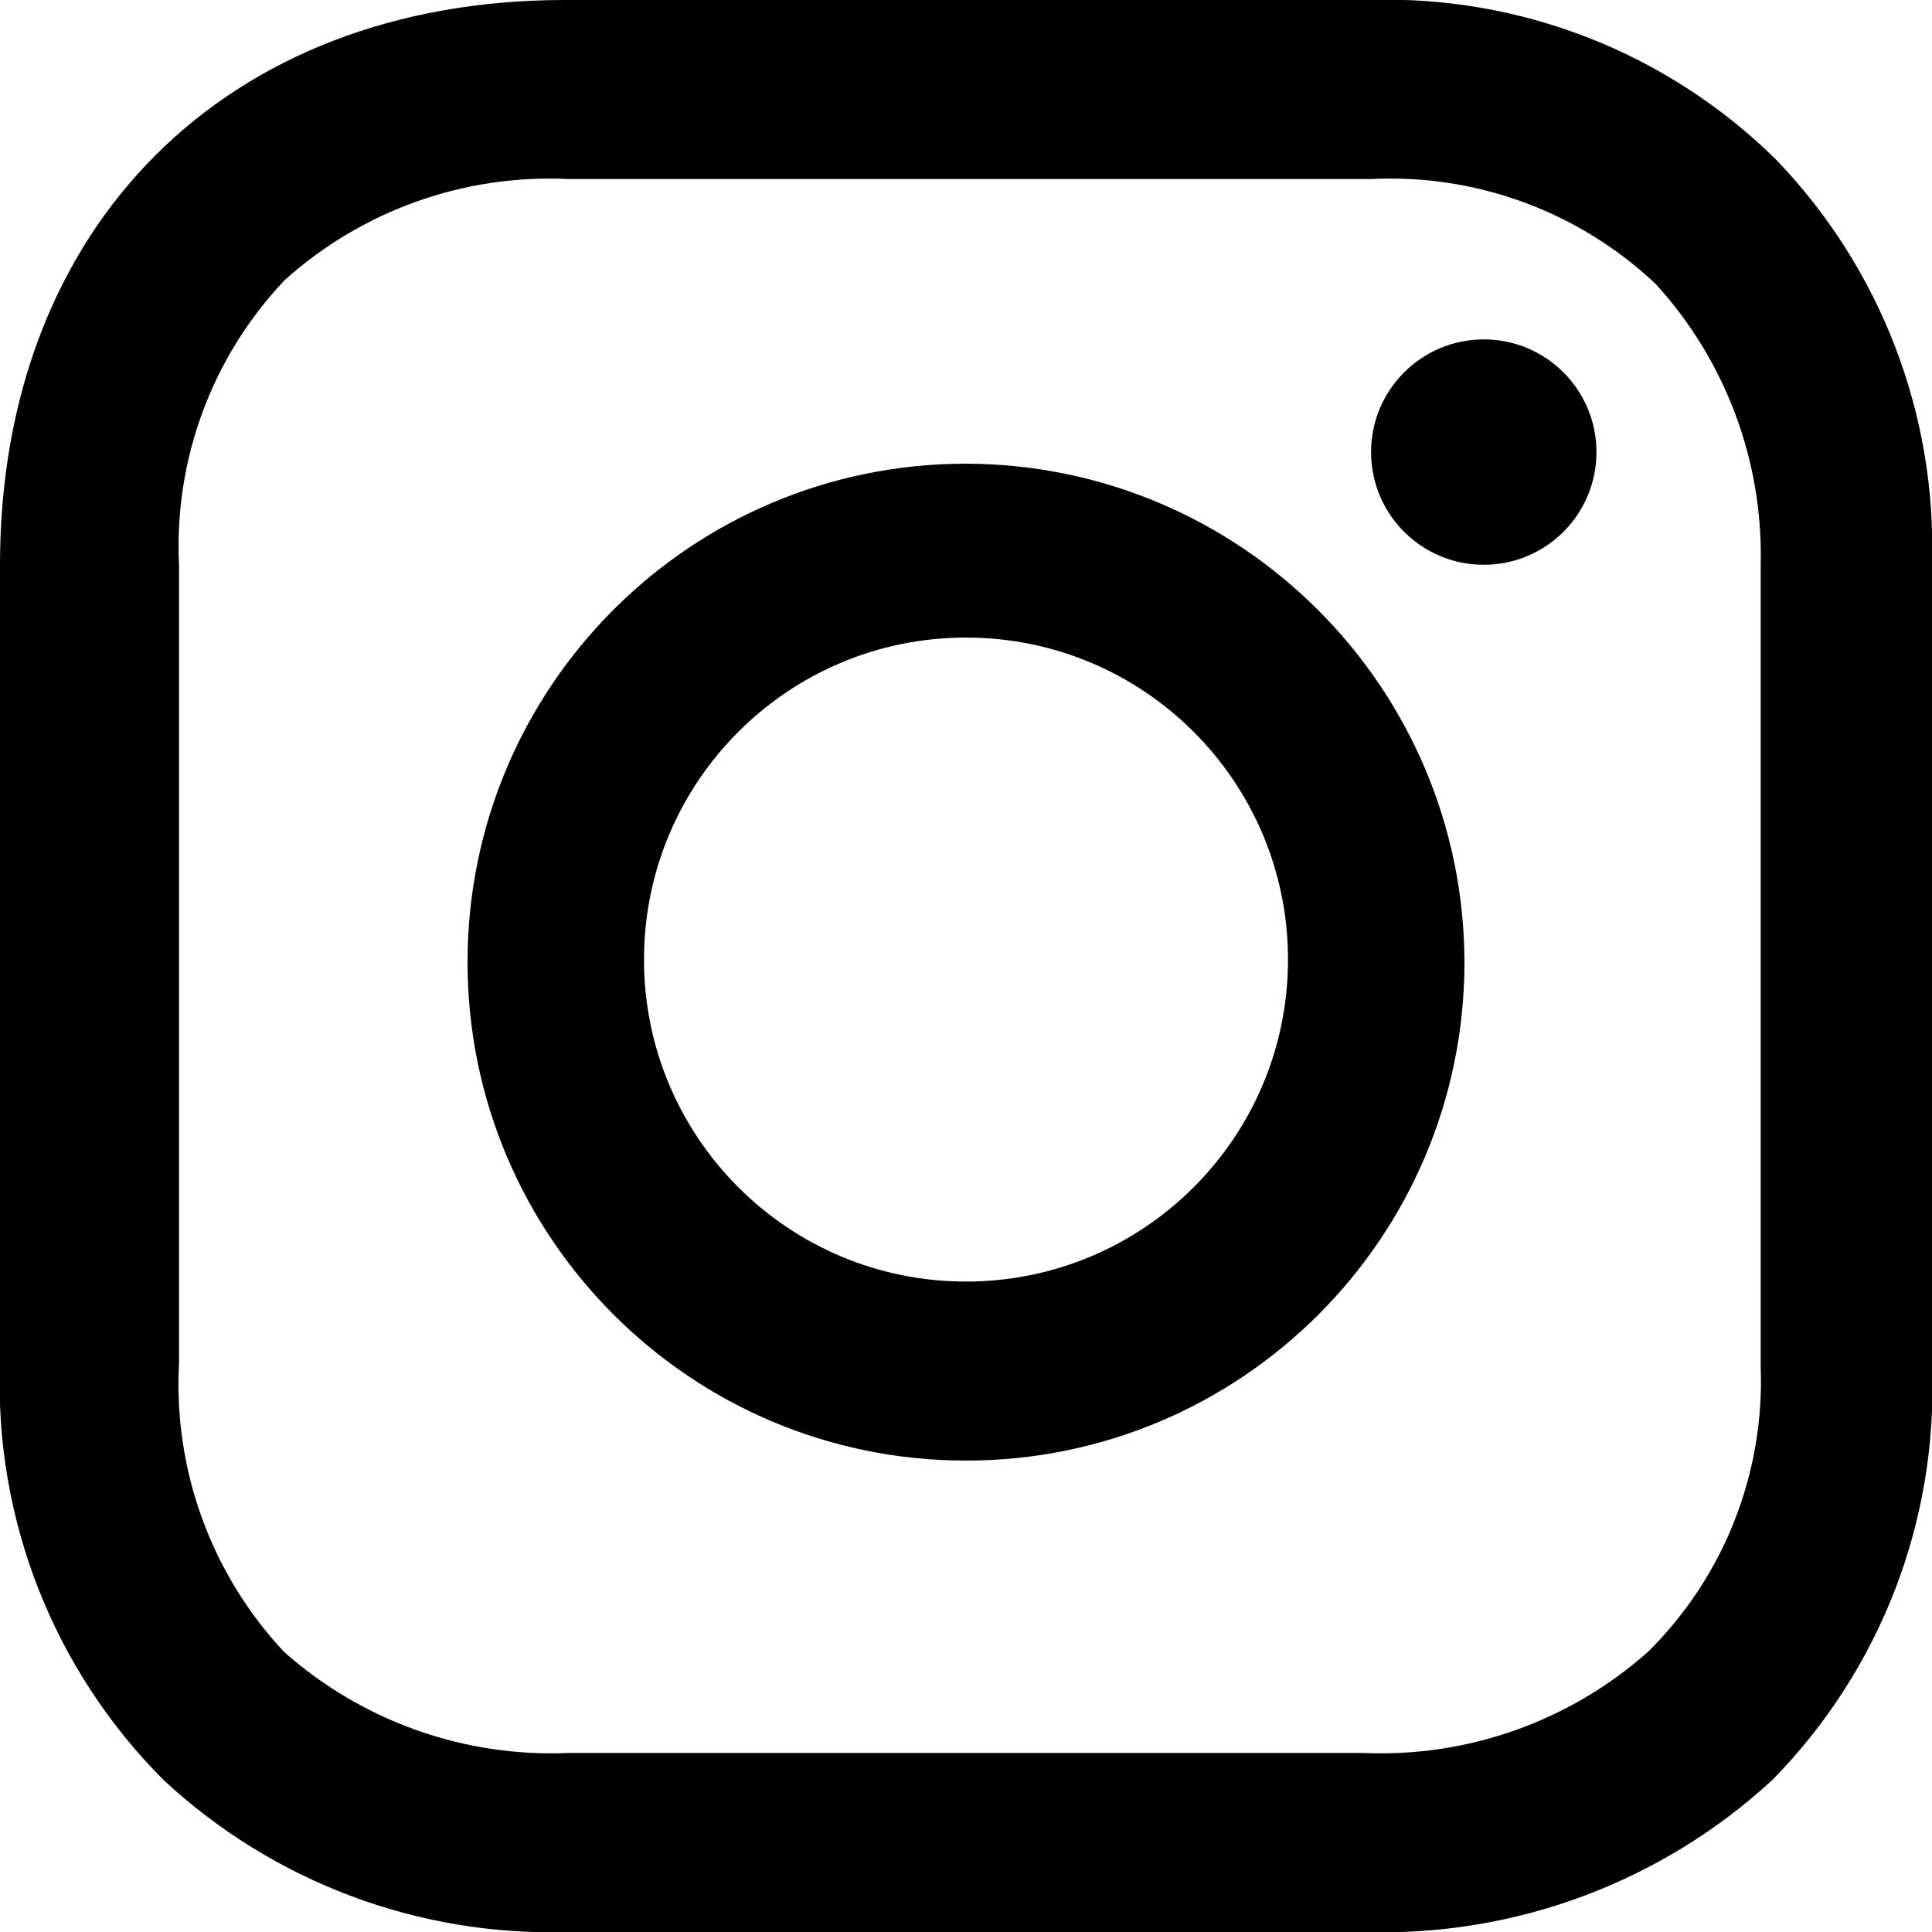
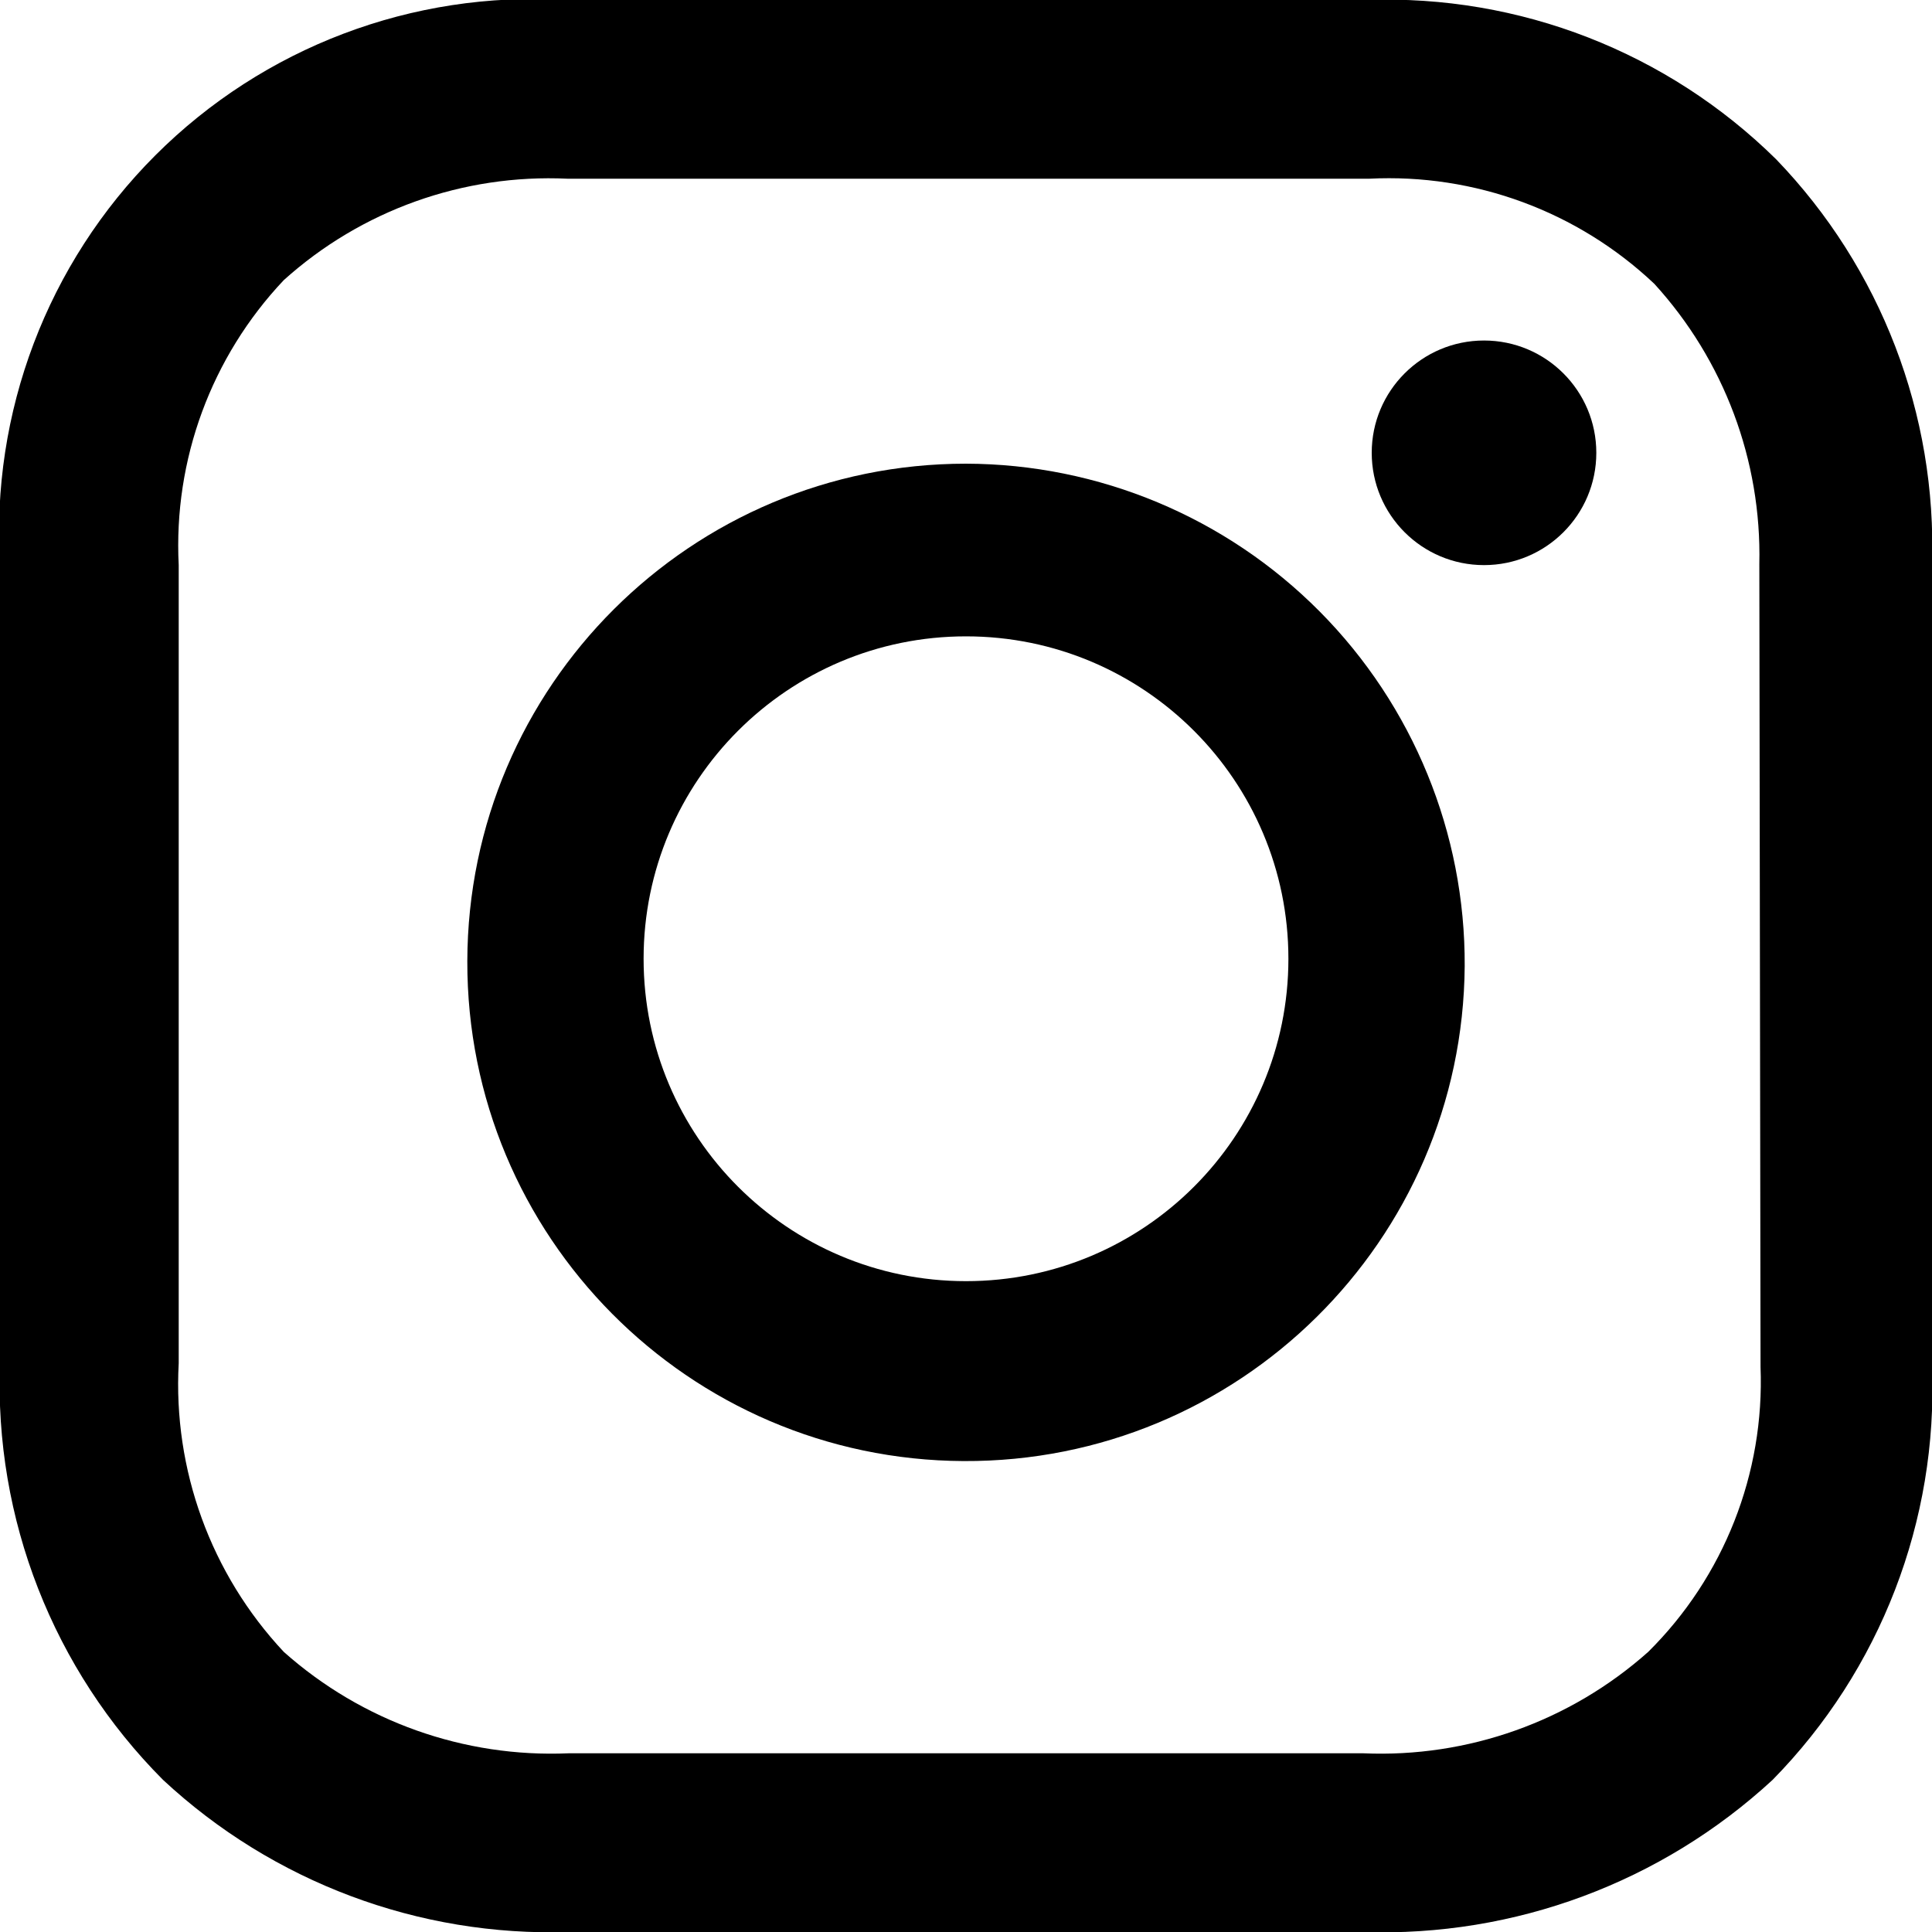
- <svg xmlns="http://www.w3.org/2000/svg" class="icon__el" viewBox="0 0 30 30">
-   <path d="M15 7.2a7.74 7.74 0 1 0 7.74 7.74A7.76 7.76 0 0 0 15 7.2zm0 12.7a5 5 0 1 1 5-5 5 5 0 0 1-5 5z" />
-   <circle cx="23.04" cy="7.02" r="1.75" />
-   <path d="M27.58 2.48A8.61 8.61 0 0 0 21.23 0H8.77C3.51 0 0 3.51 0 8.77v12.4a8.7 8.7 0 0 0 2.54 6.47A8.83 8.83 0 0 0 8.83 30h12.34a8.93 8.93 0 0 0 6.35-2.36A8.66 8.66 0 0 0 30 21.23V8.77a8.67 8.67 0 0 0-2.42-6.29zm-.24 18.75a5.91 5.91 0 0 1-1.75 4.42 6.25 6.25 0 0 1-4.42 1.57H8.83a6.25 6.25 0 0 1-4.42-1.57 6.08 6.08 0 0 1-1.63-4.48V8.77a6 6 0 0 1 1.64-4.42 6.15 6.15 0 0 1 4.41-1.57h12.46a6 6 0 0 1 4.42 1.63 6.24 6.24 0 0 1 1.63 4.35v12.47z" />
+ <svg xmlns="http://www.w3.org/2000/svg" class="icon__el" viewBox="0 0 16 16">
+   <path d="M8 3.84A4.13 4.13 0 1 0 12.13 8 4.14 4.14 0 0 0 8 3.84zm0 6.77a2.67 2.67 0 1 1 2.67-2.67A2.67 2.67 0 0 1 8 10.61z" />
+   <circle cx="12.29" cy="3.75" r=".93" />
+   <path d="M14.71 1.32A4.59 4.59 0 0 0 11.32 0H4.68A4.42 4.42 0 0 0 0 4.68v6.61a4.64 4.64 0 0 0 1.35 3.45A4.71 4.71 0 0 0 4.71 16h6.58a4.76 4.76 0 0 0 3.39-1.26A4.62 4.62 0 0 0 16 11.32V4.68a4.62 4.62 0 0 0-1.29-3.36zm-.13 10a3.15 3.15 0 0 1-.93 2.36 3.33 3.33 0 0 1-2.36.84H4.71a3.33 3.33 0 0 1-2.36-.84 3.24 3.24 0 0 1-.87-2.39V4.68a3.2 3.2 0 0 1 .87-2.36 3.28 3.28 0 0 1 2.35-.84h6.64a3.2 3.2 0 0 1 2.36.87 3.33 3.33 0 0 1 .87 2.32z" />
</svg>
